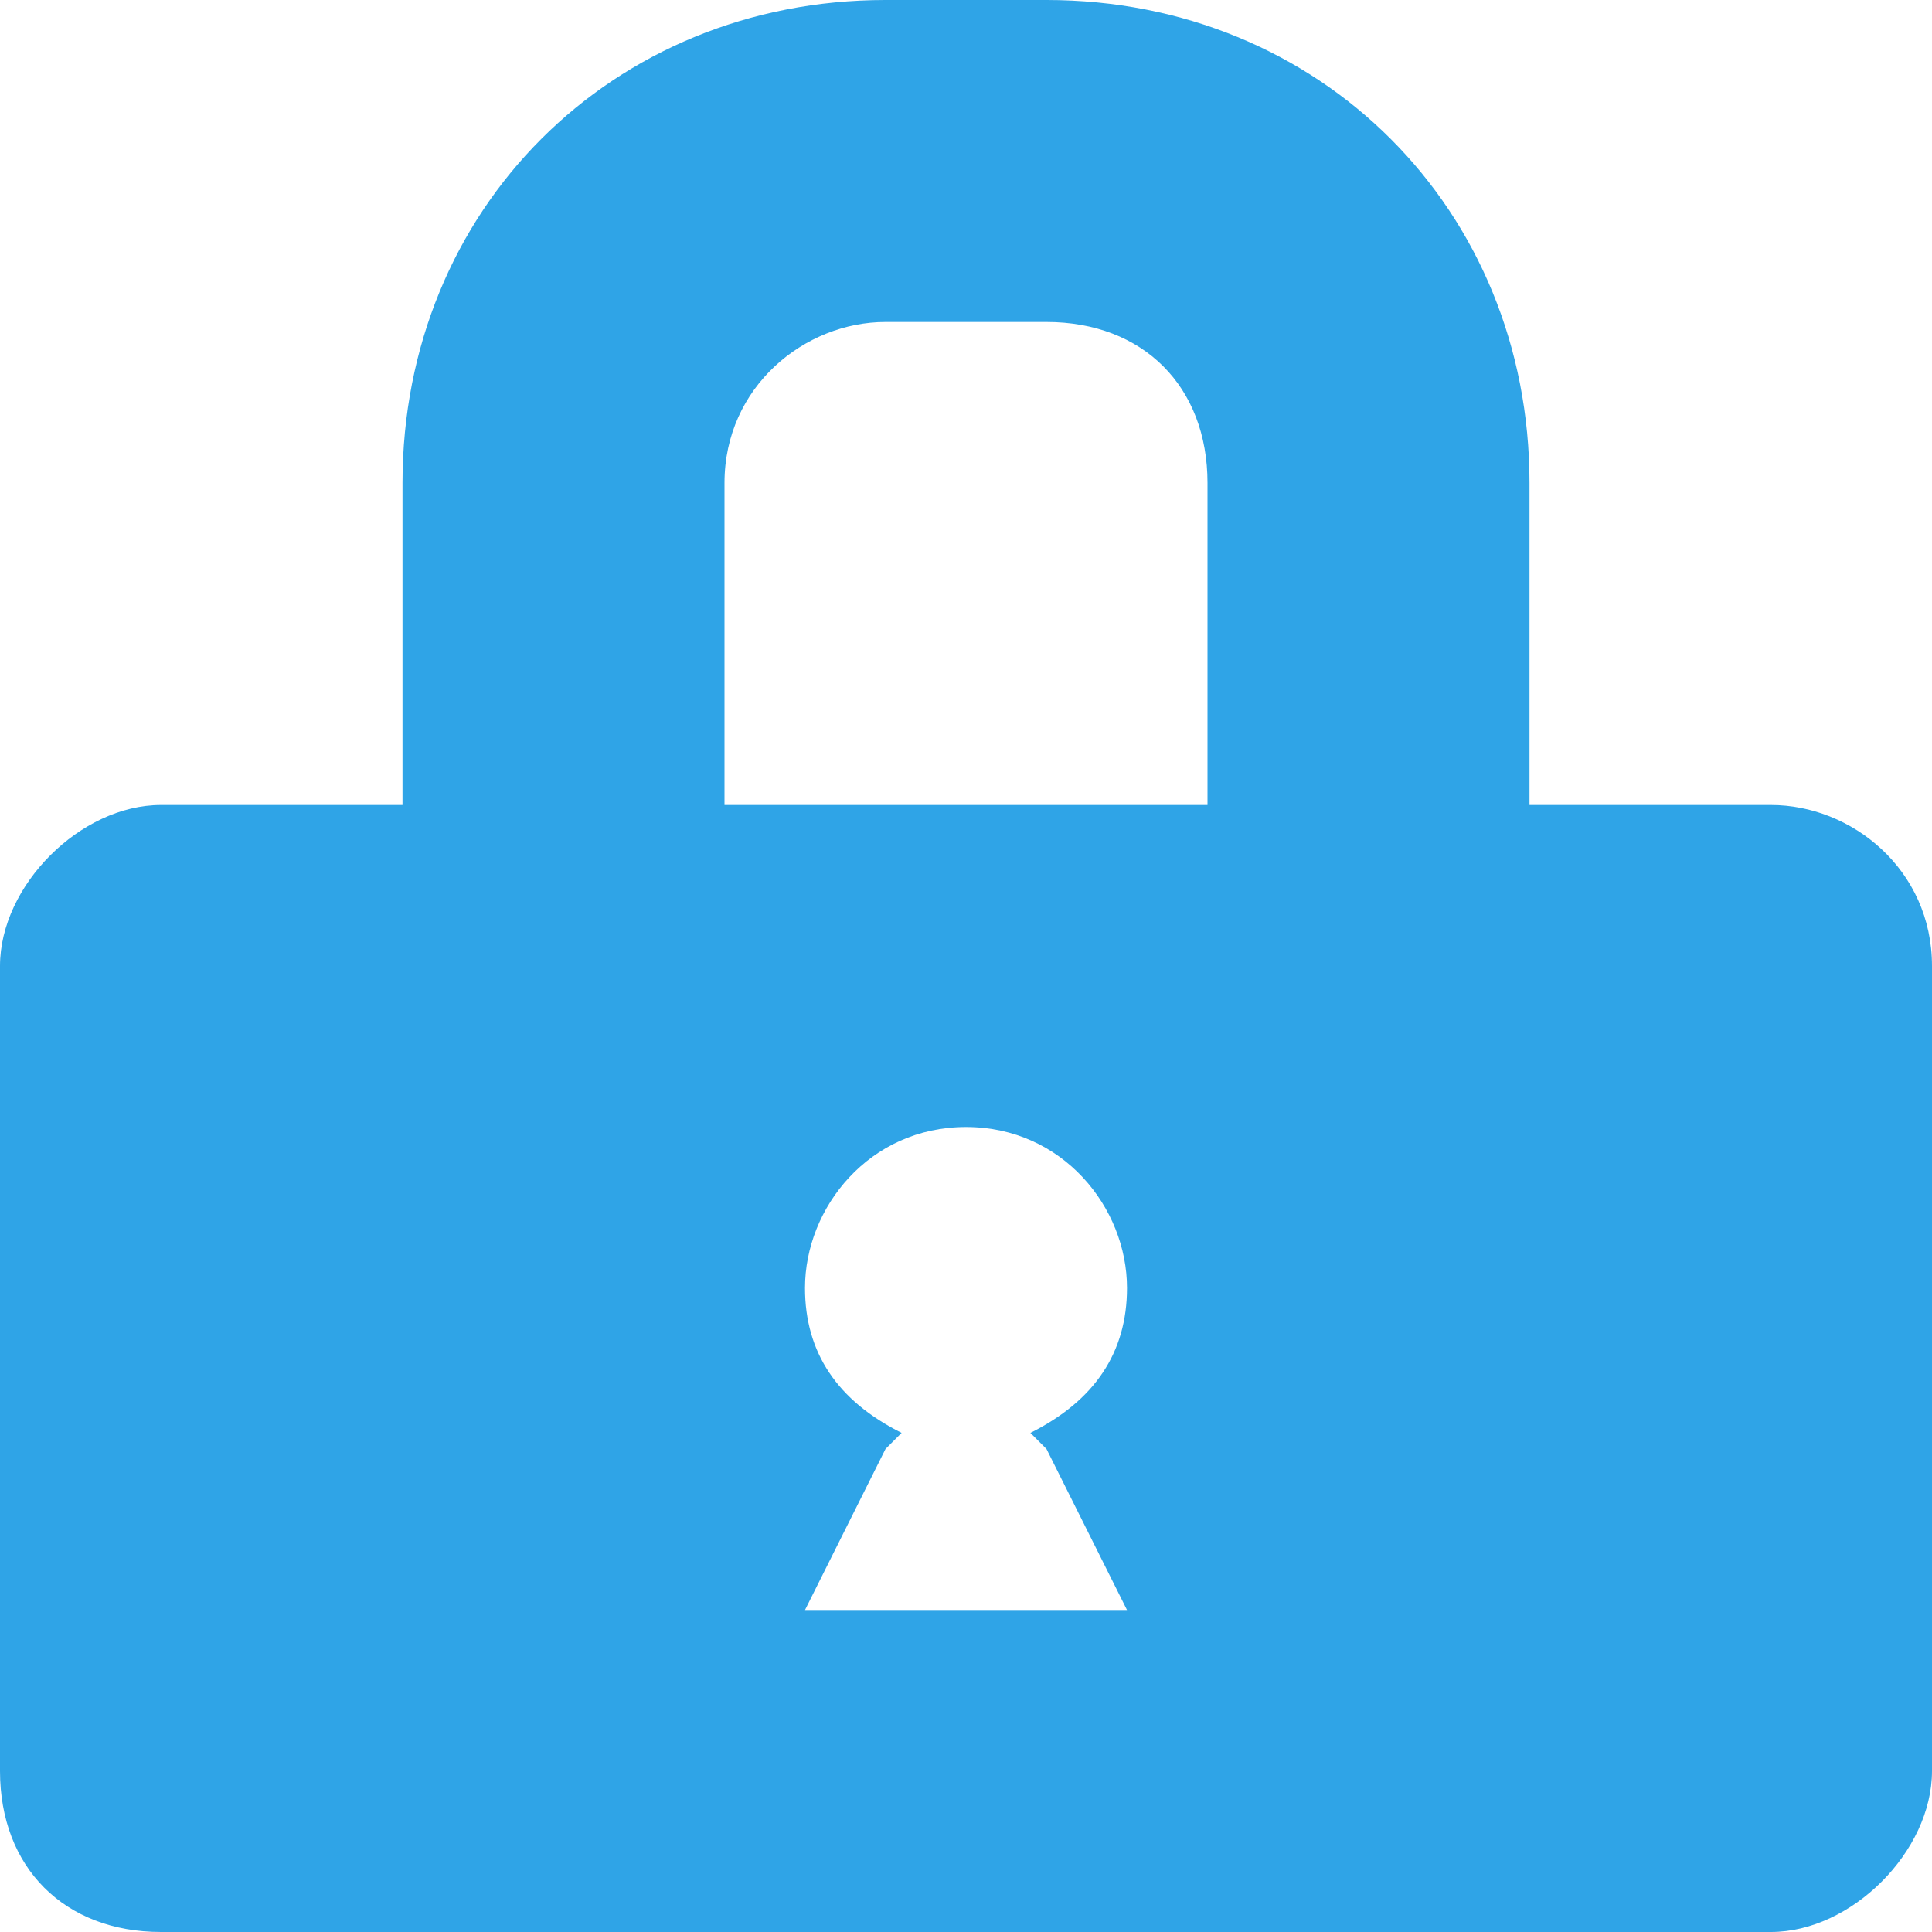
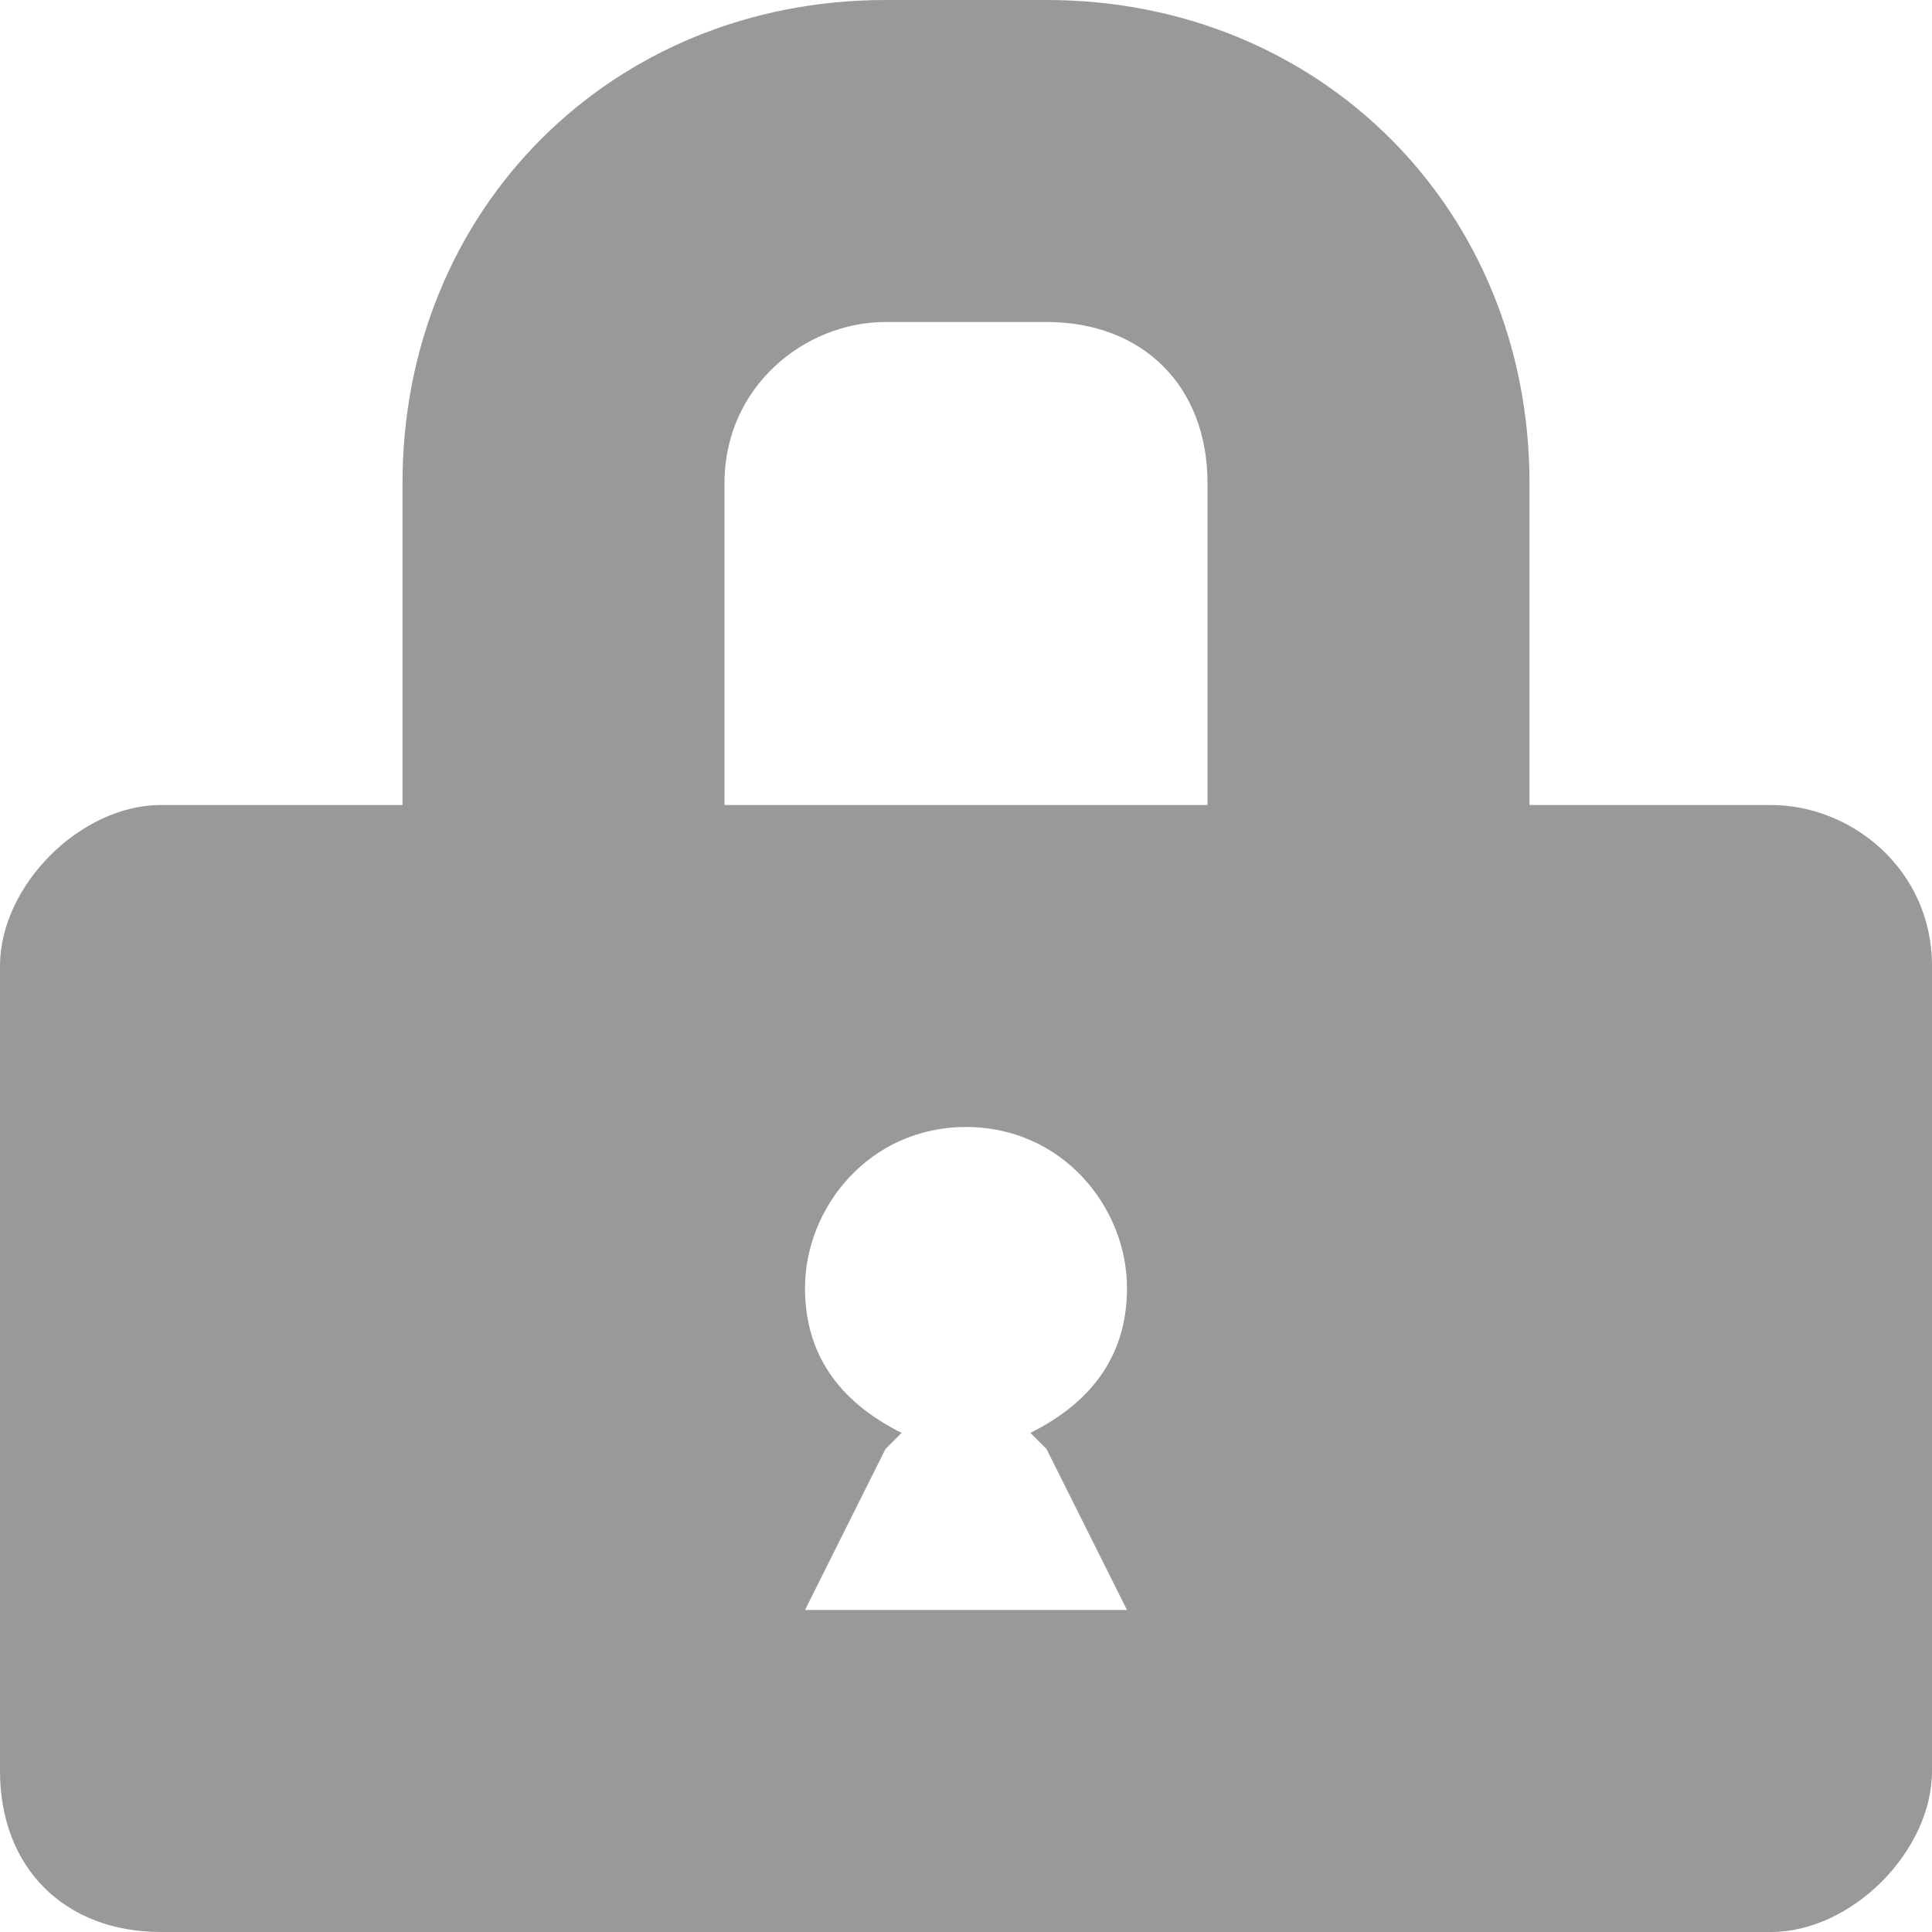
<svg xmlns="http://www.w3.org/2000/svg" width="12" height="12" viewBox="0 0 12 12" preserveAspectRatio="xMinYMid meet" overflow="visible">
-   <path d="M6.5 0h-1c-1.7 0-3 1.3-3 3v2h-1.5c-.5 0-1 .5-1 1v5c0 .6.4 1 1 1h10c.5 0 1-.5 1-1v-5c0-.6-.5-1-1-1h-1.5v-2c0-1.7-1.3-3-3-3zm.5 8c0 .4-.2.7-.6.9l.1.1.5 1h-2l.5-1 .1-.1c-.4-.2-.6-.5-.6-.9 0-.5.4-1 1-1s1 .5 1 1zm.5-5v2h-3v-2c0-.6.5-1 1-1h1c.6 0 1 .4 1 1z" fill="#2fa4e7" />
+   <path d="M6.5 0h-1c-1.7 0-3 1.3-3 3v2h-1.5c-.5 0-1 .5-1 1v5c0 .6.4 1 1 1h10c.5 0 1-.5 1-1v-5c0-.6-.5-1-1-1h-1.5v-2c0-1.7-1.3-3-3-3zm.5 8c0 .4-.2.7-.6.9l.1.1.5 1h-2l.5-1 .1-.1c-.4-.2-.6-.5-.6-.9 0-.5.4-1 1-1s1 .5 1 1zm.5-5v2h-3v-2c0-.6.5-1 1-1h1c.6 0 1 .4 1 1z" fill="#999" />
</svg>
